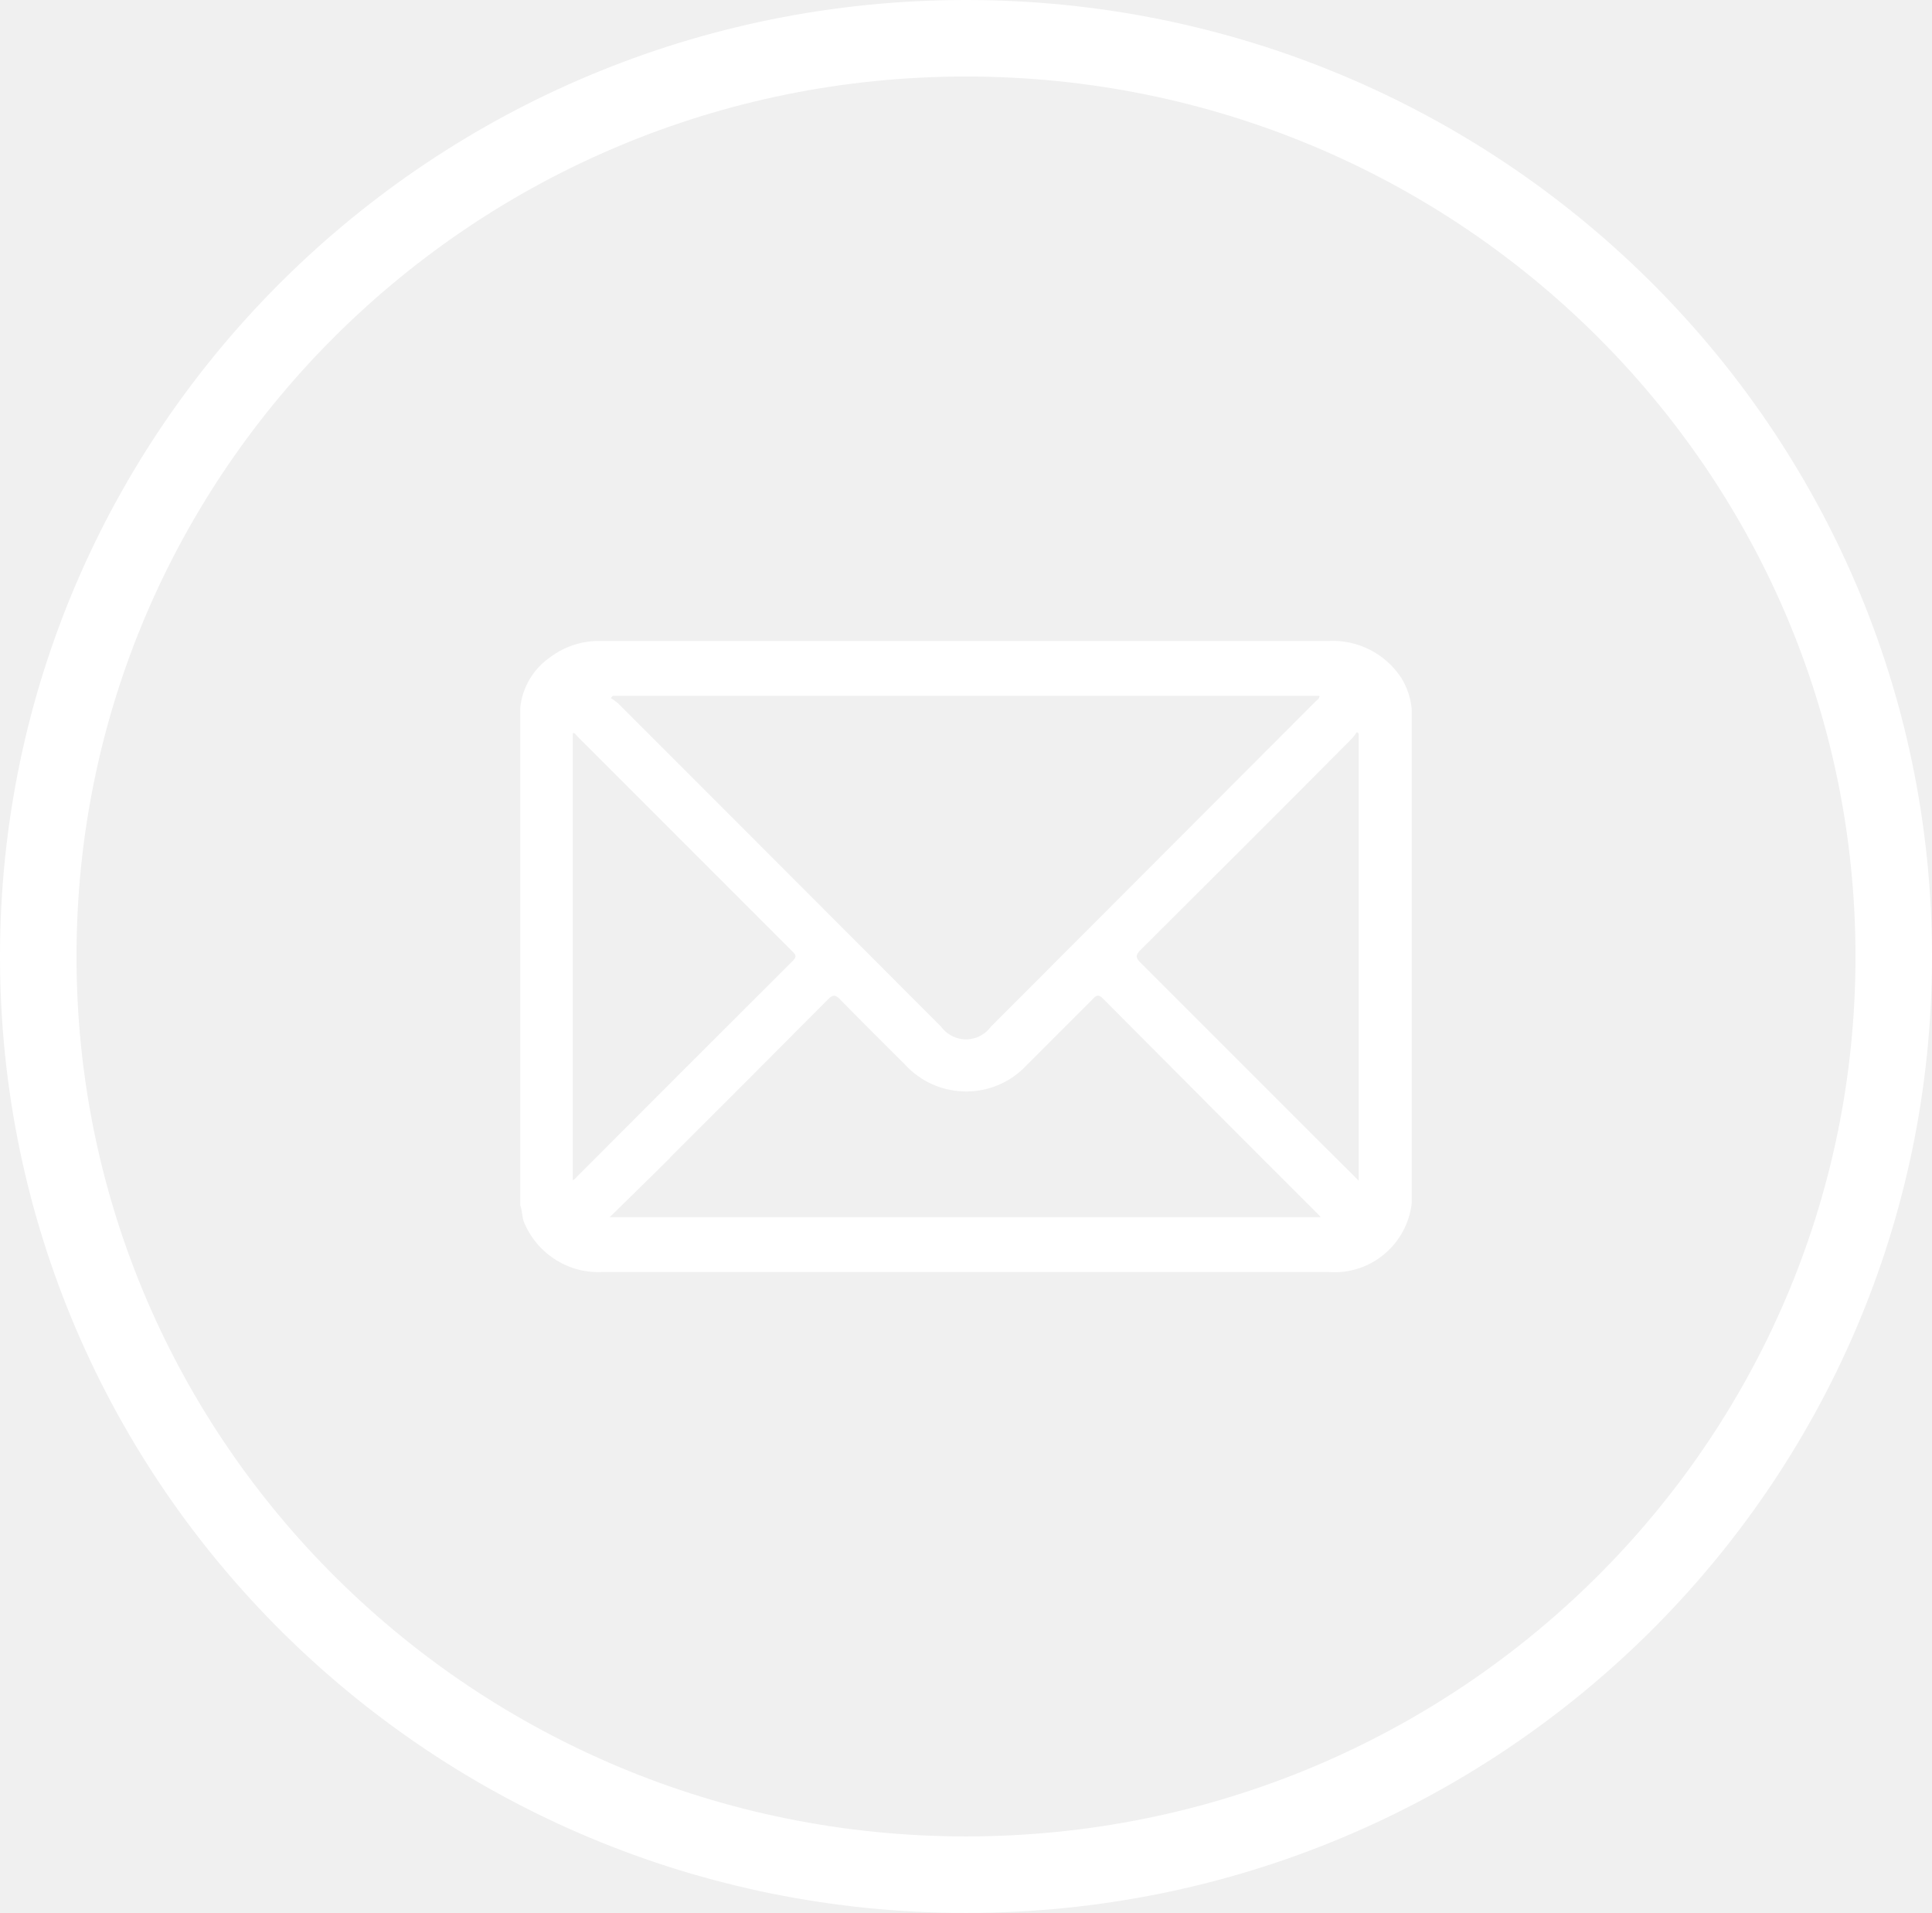
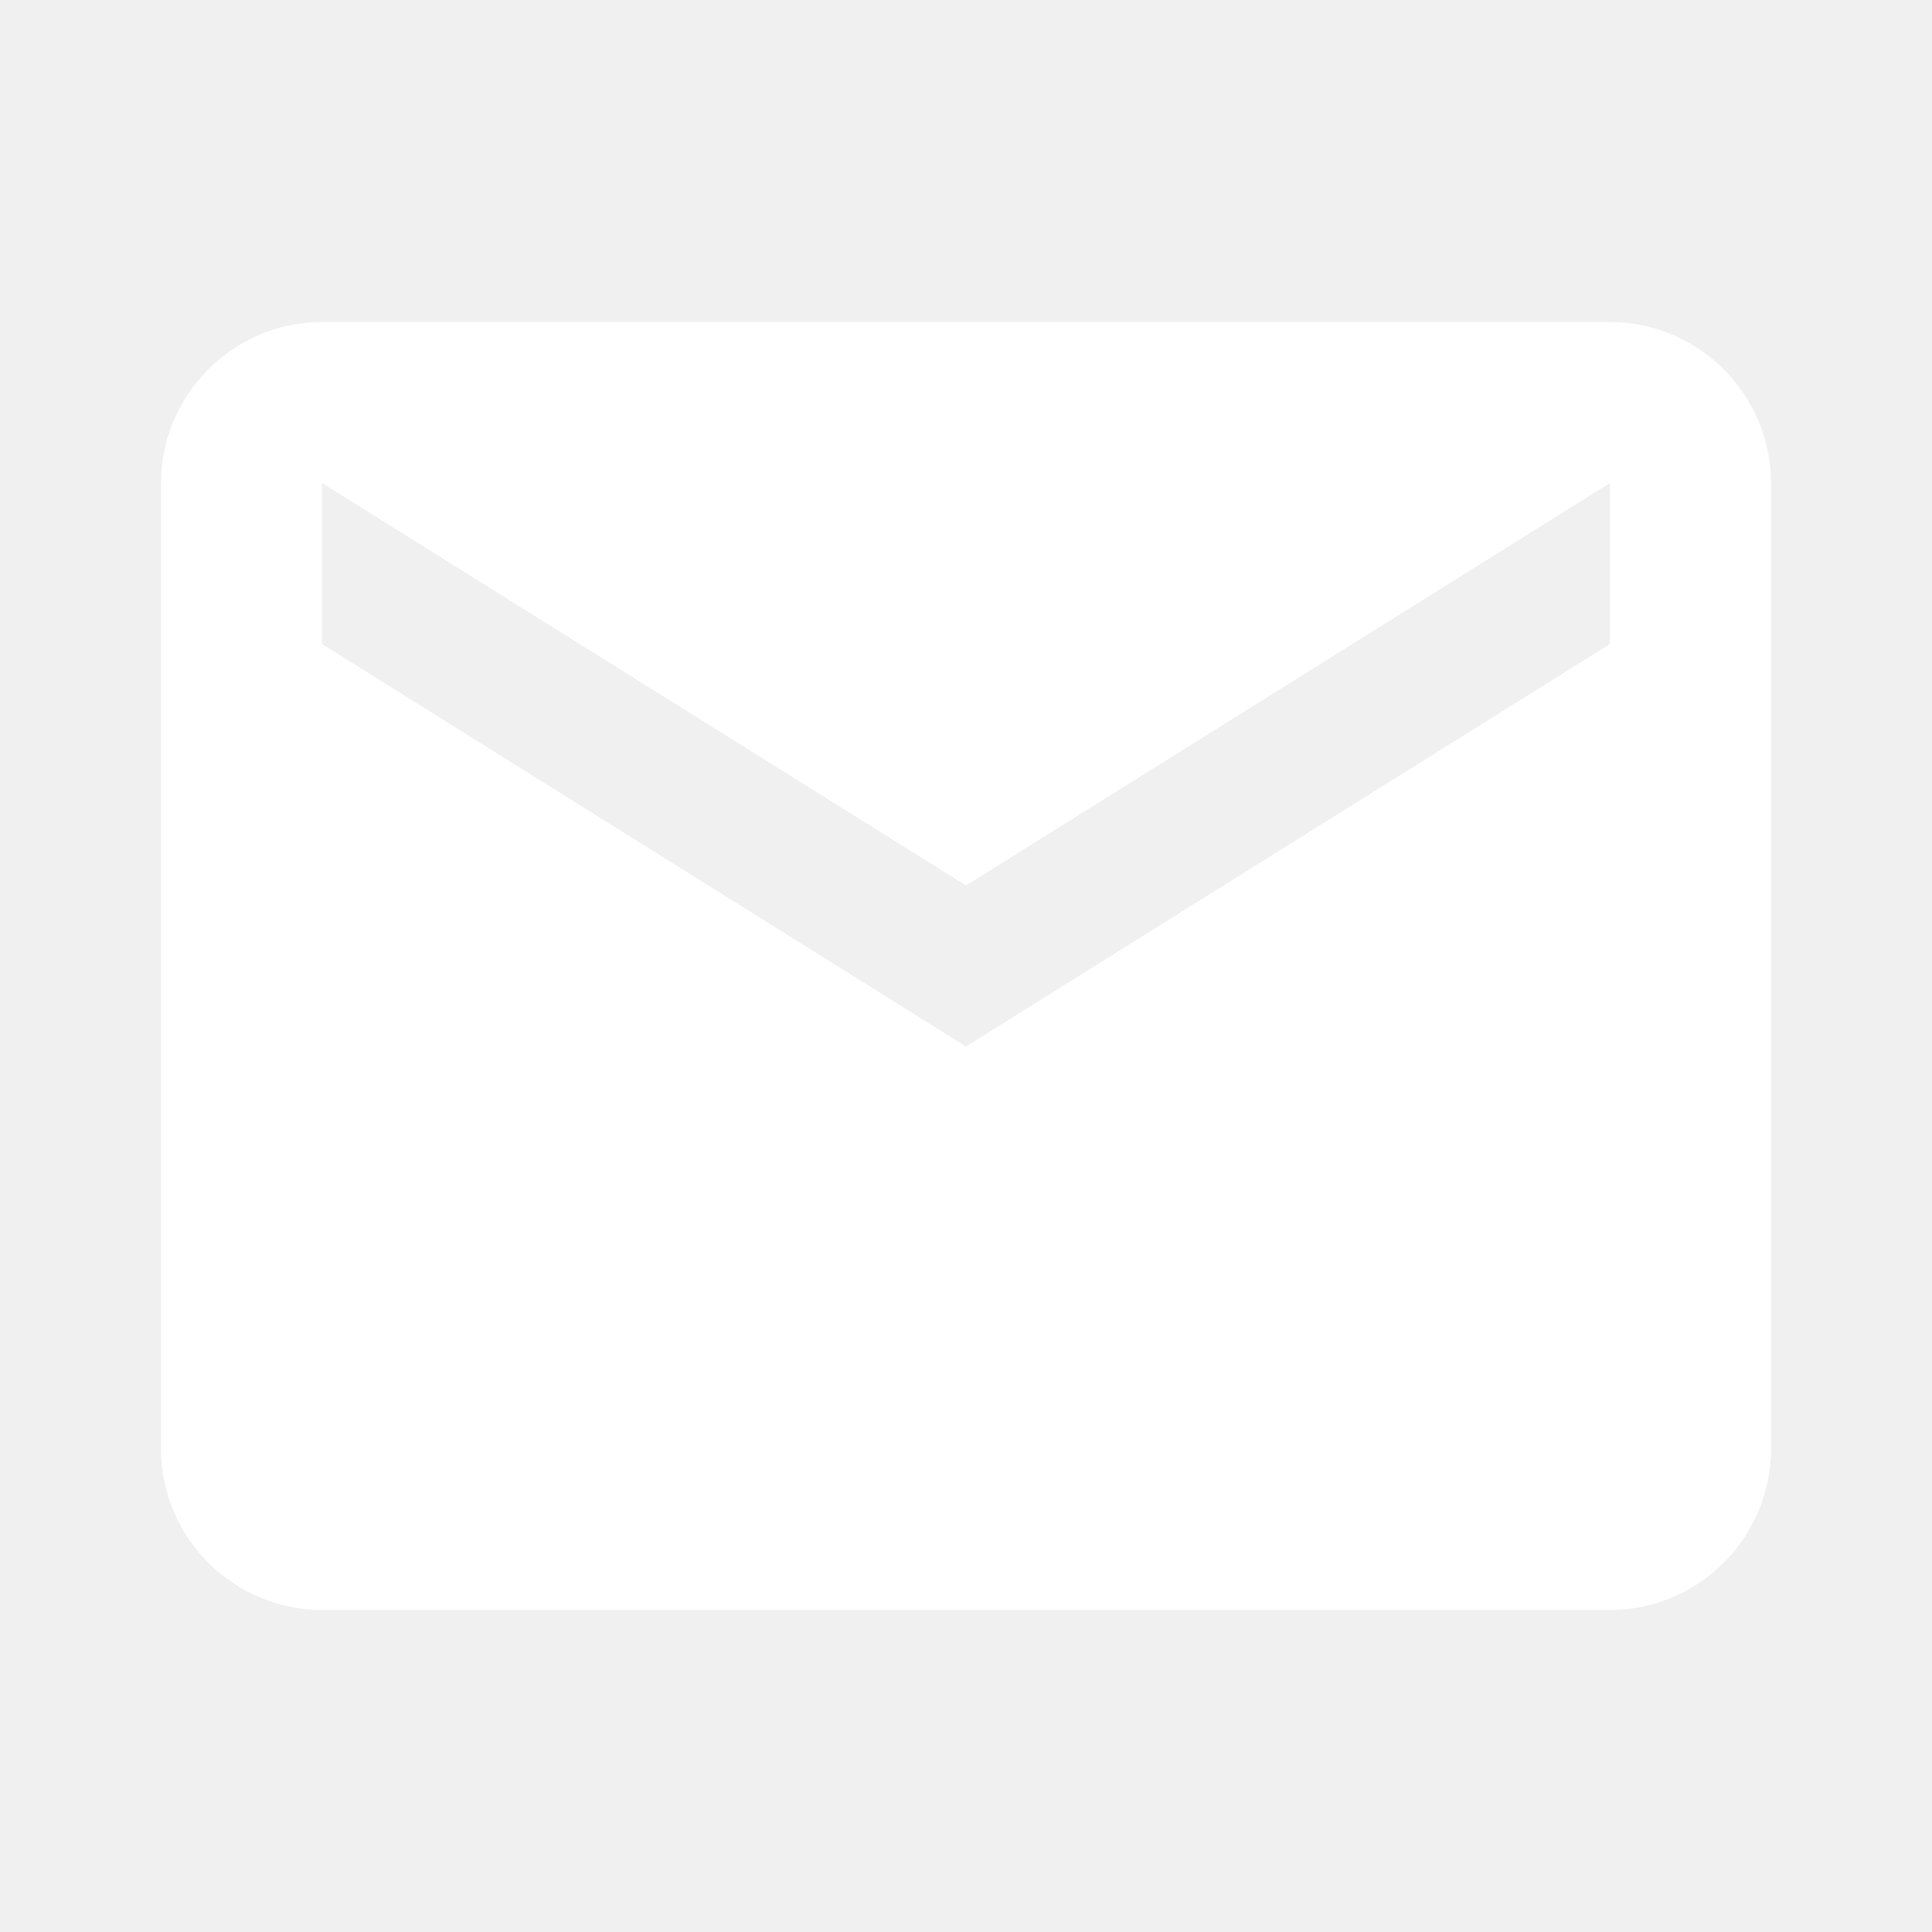
- <svg xmlns="http://www.w3.org/2000/svg" id="Layer_2" viewBox="0 0 75.76 75">
-   <defs>
-     <style>.cls-1{fill:#fff;}.cls-2,.cls-3{fill:none;}.cls-3{stroke:#fff;stroke-width:3px;}</style>
-   </defs>
-   <g id="Footer">
-     <g>
-       <g>
-         <ellipse class="cls-2" cx="37.88" cy="37.5" rx="37.88" ry="37.5" />
-         <ellipse class="cls-3" cx="37.88" cy="37.5" rx="36.38" ry="36" />
-       </g>
-       <path class="cls-1" d="M54.95,26.58c-.62-.95-1.71-1.51-2.85-1.45H25.15c-.56,0-1.11,0-1.67,0-.68,0-1.34,.22-1.88,.62-.68,.46-1.12,1.19-1.2,2.01v19.49c.09,.23,.06,.49,.17,.72,.53,1.22,1.76,1.98,3.08,1.9,9.47,0,18.95,0,28.42,0,1.65,.14,3.1-1.06,3.29-2.7V27.82c-.04-.44-.18-.87-.41-1.24Zm-1.66,19.72c-.54-.54-1.06-1.05-1.57-1.56-2.33-2.33-4.66-4.66-6.99-6.99-.19-.19-.22-.29-.01-.5,2.77-2.76,5.54-5.52,8.29-8.29,.07-.08,.14-.17,.2-.26l.07,.06v17.55Zm-30.83-.02V28.75c.09-.04,.12,.07,.17,.11,2.81,2.81,5.63,5.63,8.44,8.44,.13,.13,.19,.2,.02,.37-2.85,2.84-5.7,5.69-8.54,8.54-.03,.02-.06,.05-.09,.07h0Zm1.57-19h27.71c0,.13-.11,.17-.17,.24-4.24,4.25-8.48,8.49-12.72,12.74-.4,.54-1.16,.65-1.69,.25-.1-.07-.18-.16-.26-.26-4.22-4.23-8.45-8.46-12.68-12.69-.09-.07-.18-.14-.27-.19l.08-.09Zm2.25,18.1c2.07-2.06,4.13-4.13,6.19-6.2,.18-.18,.28-.2,.47,0,.84,.86,1.7,1.71,2.55,2.56,1.21,1.32,3.26,1.41,4.58,.21,.07-.07,.14-.13,.21-.21,.86-.86,1.72-1.72,2.58-2.58,.14-.15,.22-.18,.39-.01,2.81,2.82,5.61,5.64,8.43,8.45,.03,.03,.06,.06,.11,.12H23.91c.83-.82,1.61-1.57,2.37-2.33h0Z" />
-     </g>
-   </g>
+ <svg xmlns="http://www.w3.org/2000/svg" fill="white" viewBox="0 0 24 24" width="24" height="24">
+   <path d="M20 4H4c-1.1 0-2 .9-2 2v12c0 1.1.9 2 2 2h16c1.1 0 2-.9 2-2V6c0-1.1-.9-2-2-2zm0 4-8 5-8-5V6l8 5 8-5v2z" />
</svg>
